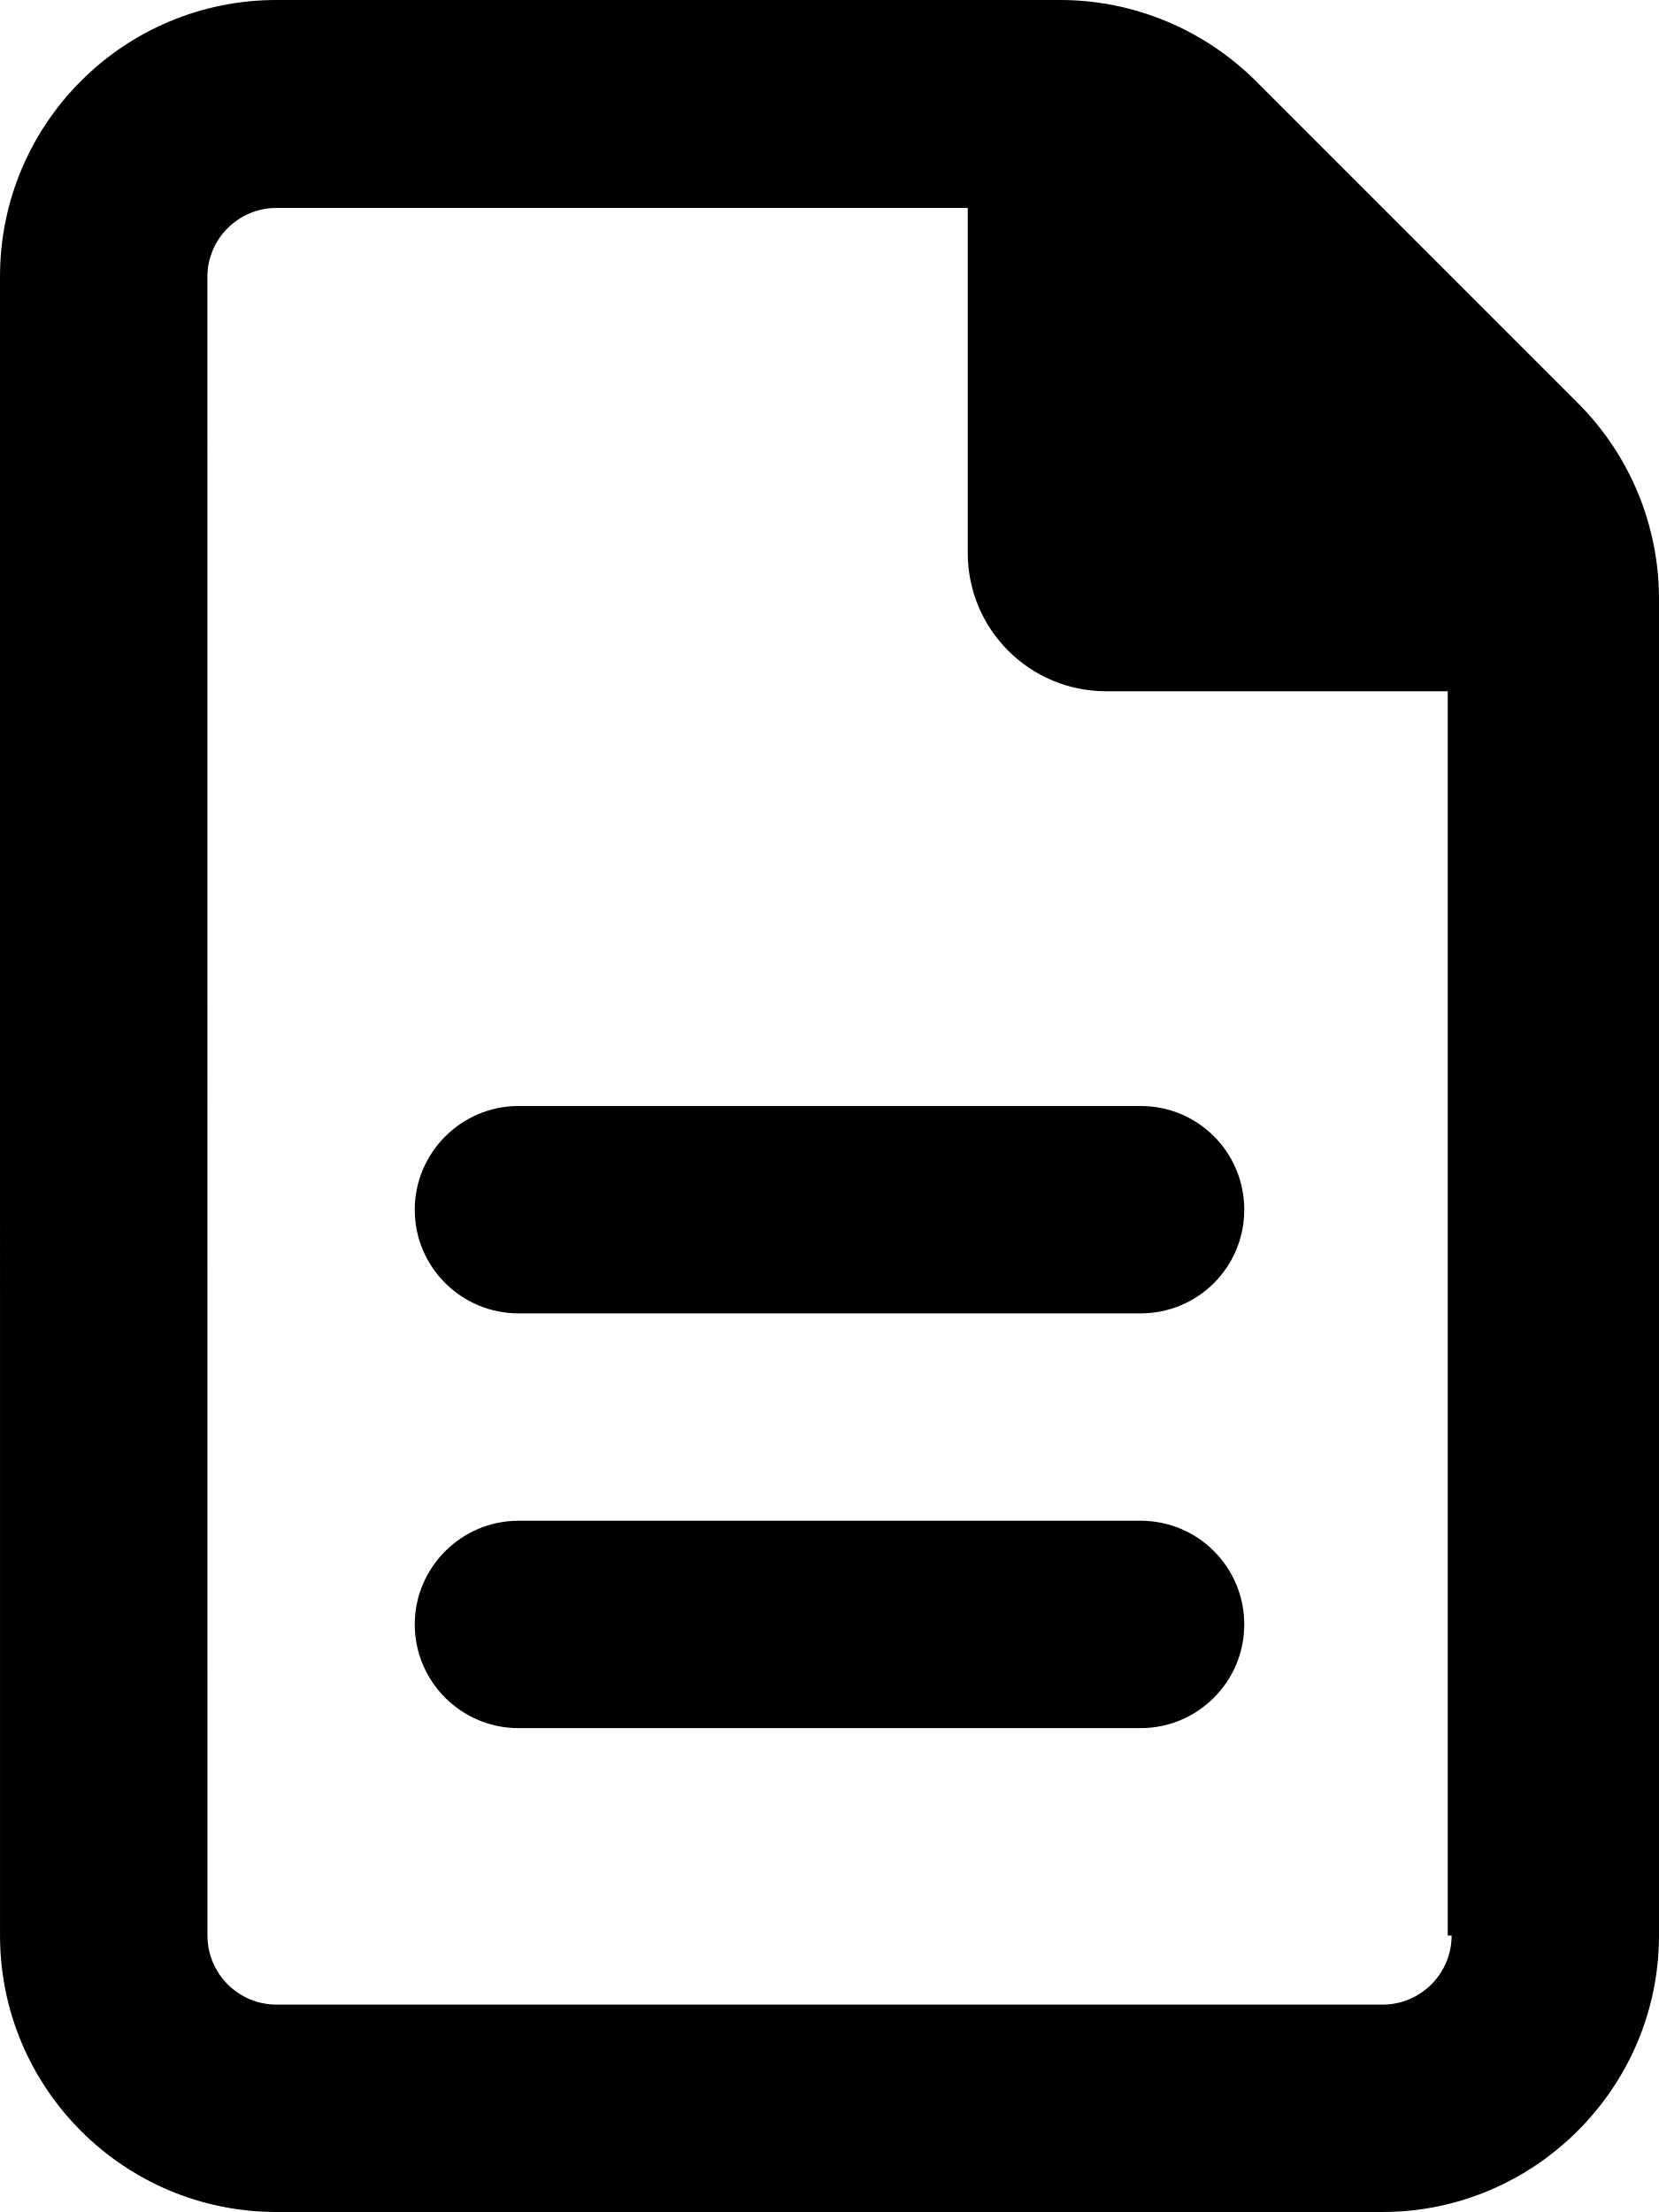
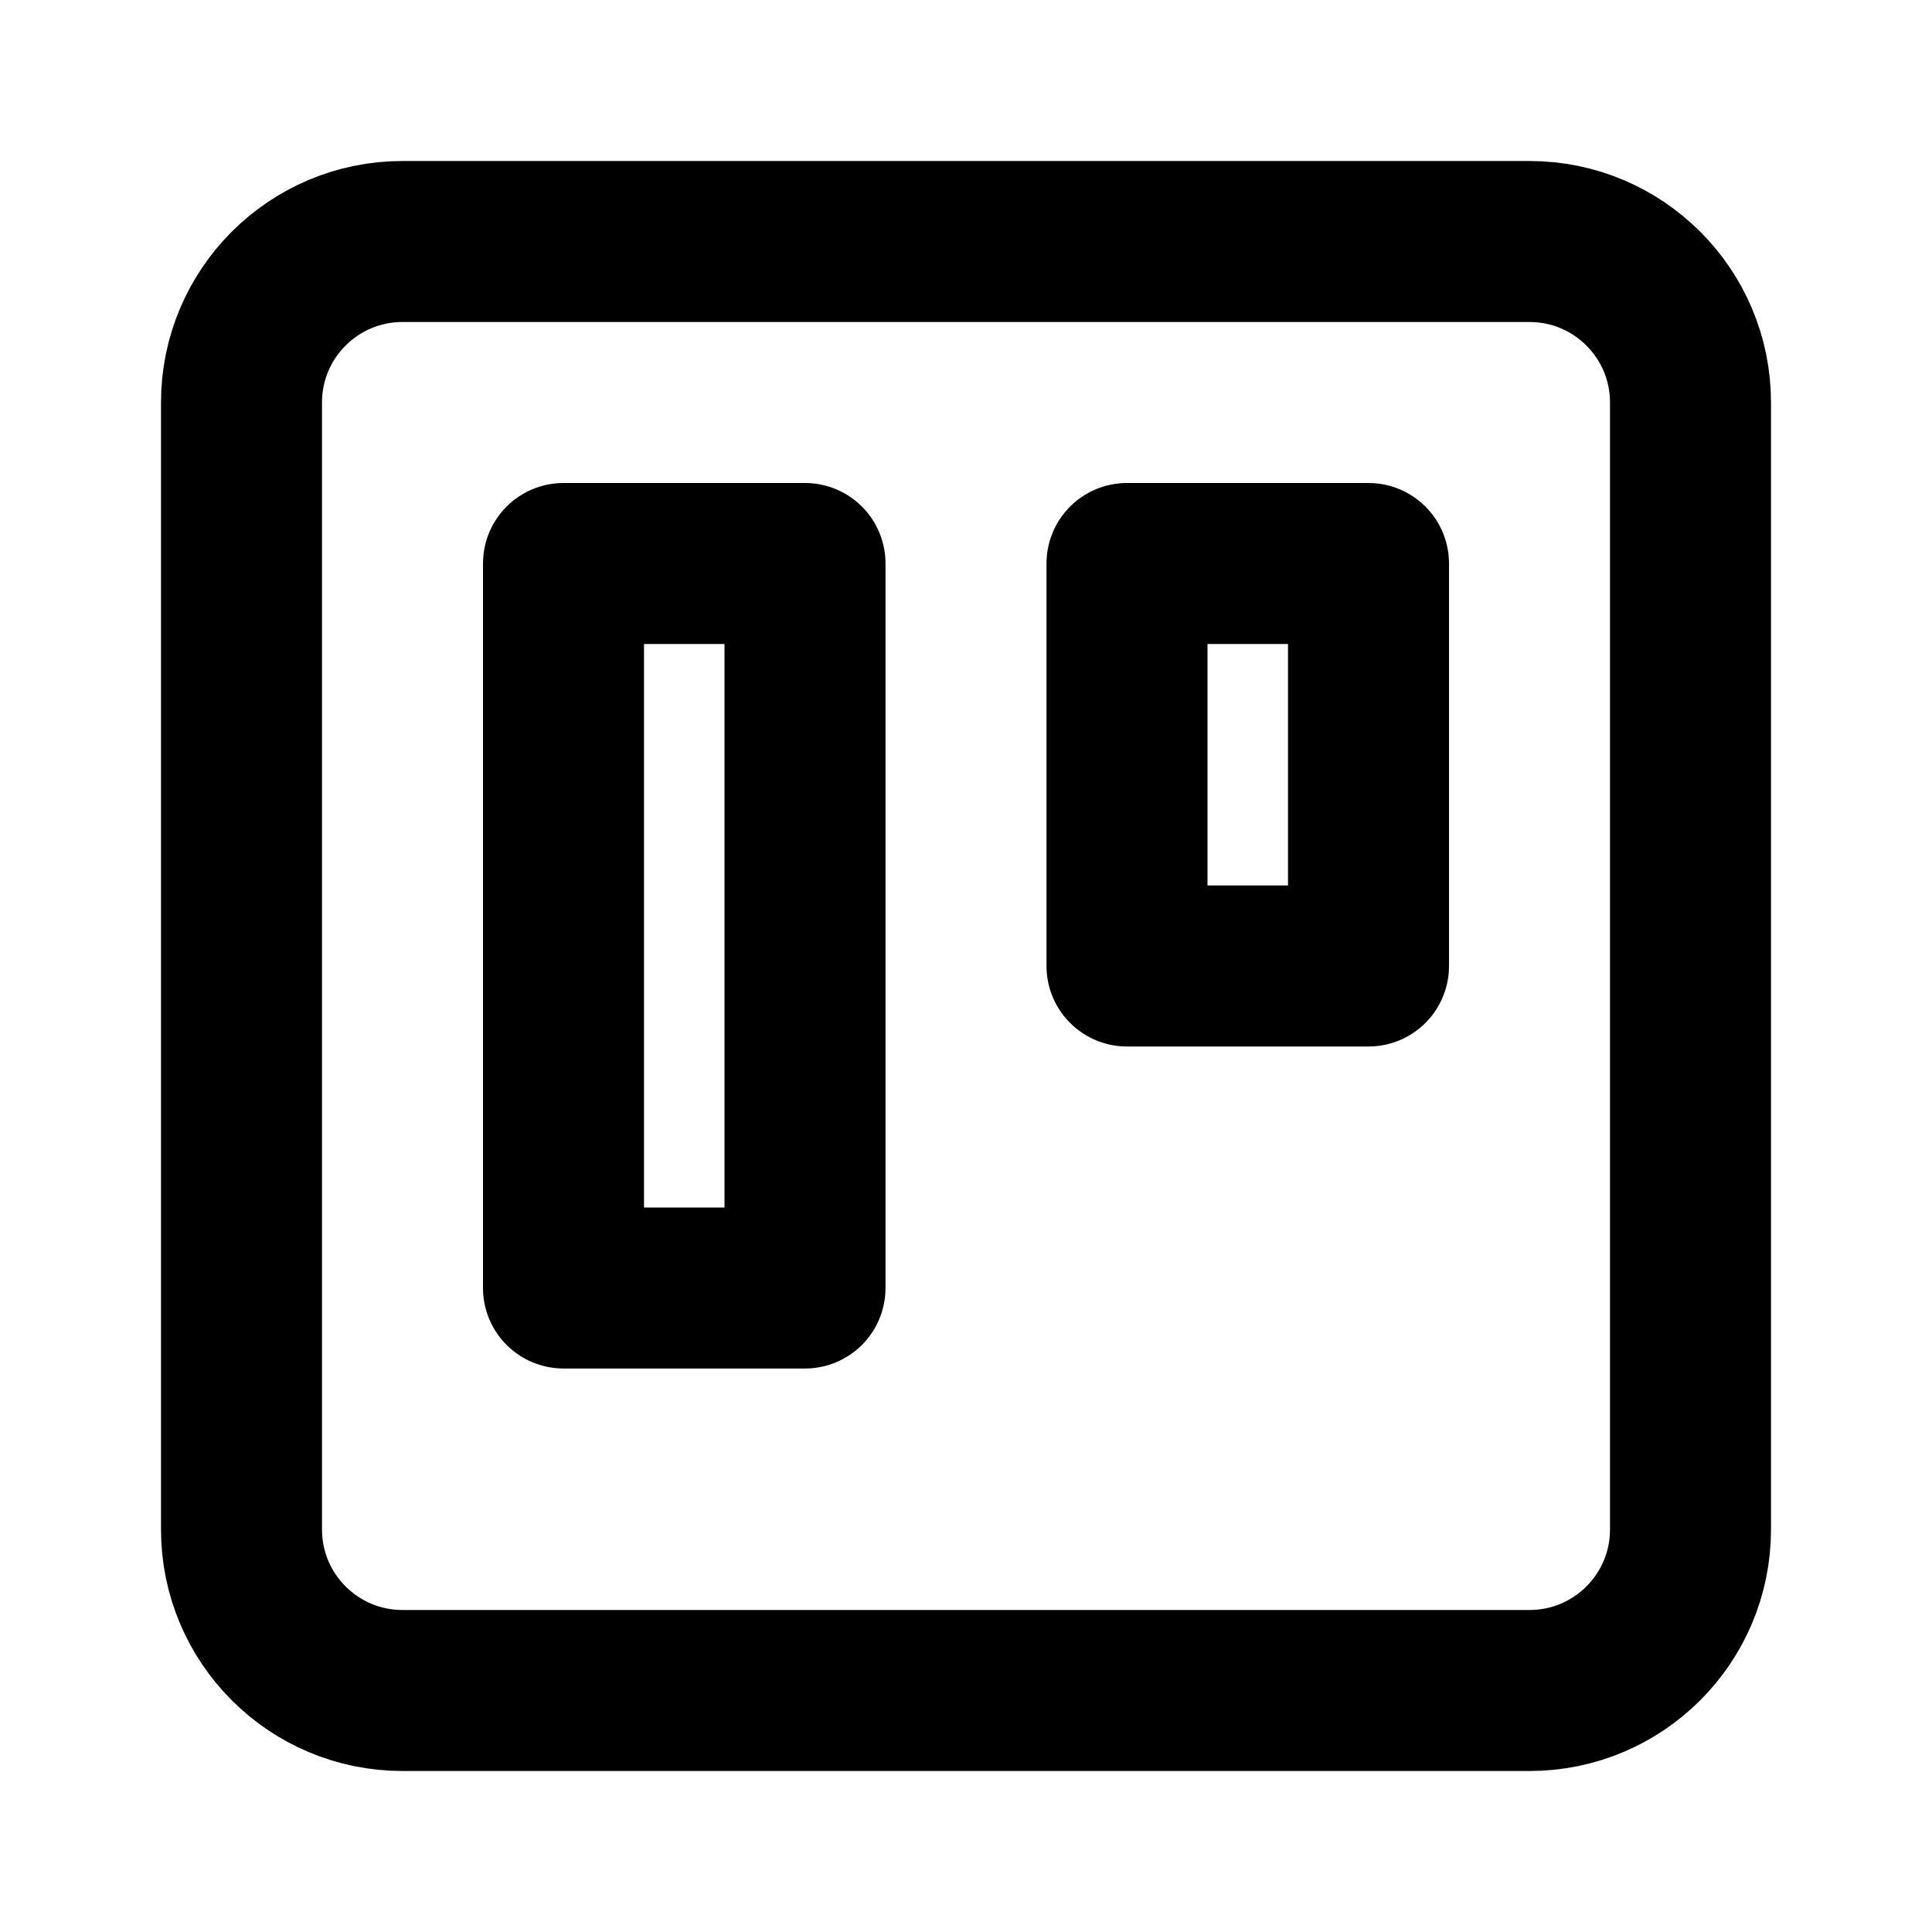
- <svg xmlns="http://www.w3.org/2000/svg" viewBox="0 0 384 512">
-   <path d="M365.3 93.38l-74.63-74.64C278.6 6.742 262.3 0 245.4 0L64-0c-35.35 0-64 28.65-64 64l.006 384c0 35.34 28.65 64 64 64H320c35.2 0 64-28.8 64-64V138.6C384 121.7 377.3 105.4 365.3 93.38zM336 448c0 8.836-7.164 16-16 16H64.02c-8.838 0-16-7.164-16-16L48 64.13c0-8.836 7.164-16 16-16h160L224 128c0 17.67 14.33 32 32 32h79.1V448zM96 280C96 293.3 106.8 304 120 304h144C277.3 304 288 293.3 288 280S277.3 256 264 256h-144C106.8 256 96 266.8 96 280zM264 352h-144C106.8 352 96 362.8 96 376s10.75 24 24 24h144c13.25 0 24-10.75 24-24S277.3 352 264 352z" />
+ <svg xmlns="http://www.w3.org/2000/svg" width="24" height="24" viewBox="0 0 24 24" fill="none" stroke="currentColor" stroke-width="2" stroke-linecap="round" stroke-linejoin="round" class="feather feather-trello">
+   <rect x="3" y="3" width="18" height="18" rx="2" ry="2" />
+   <rect x="7" y="7" width="3" height="9" />
+   <rect x="14" y="7" width="3" height="5" />
</svg>
